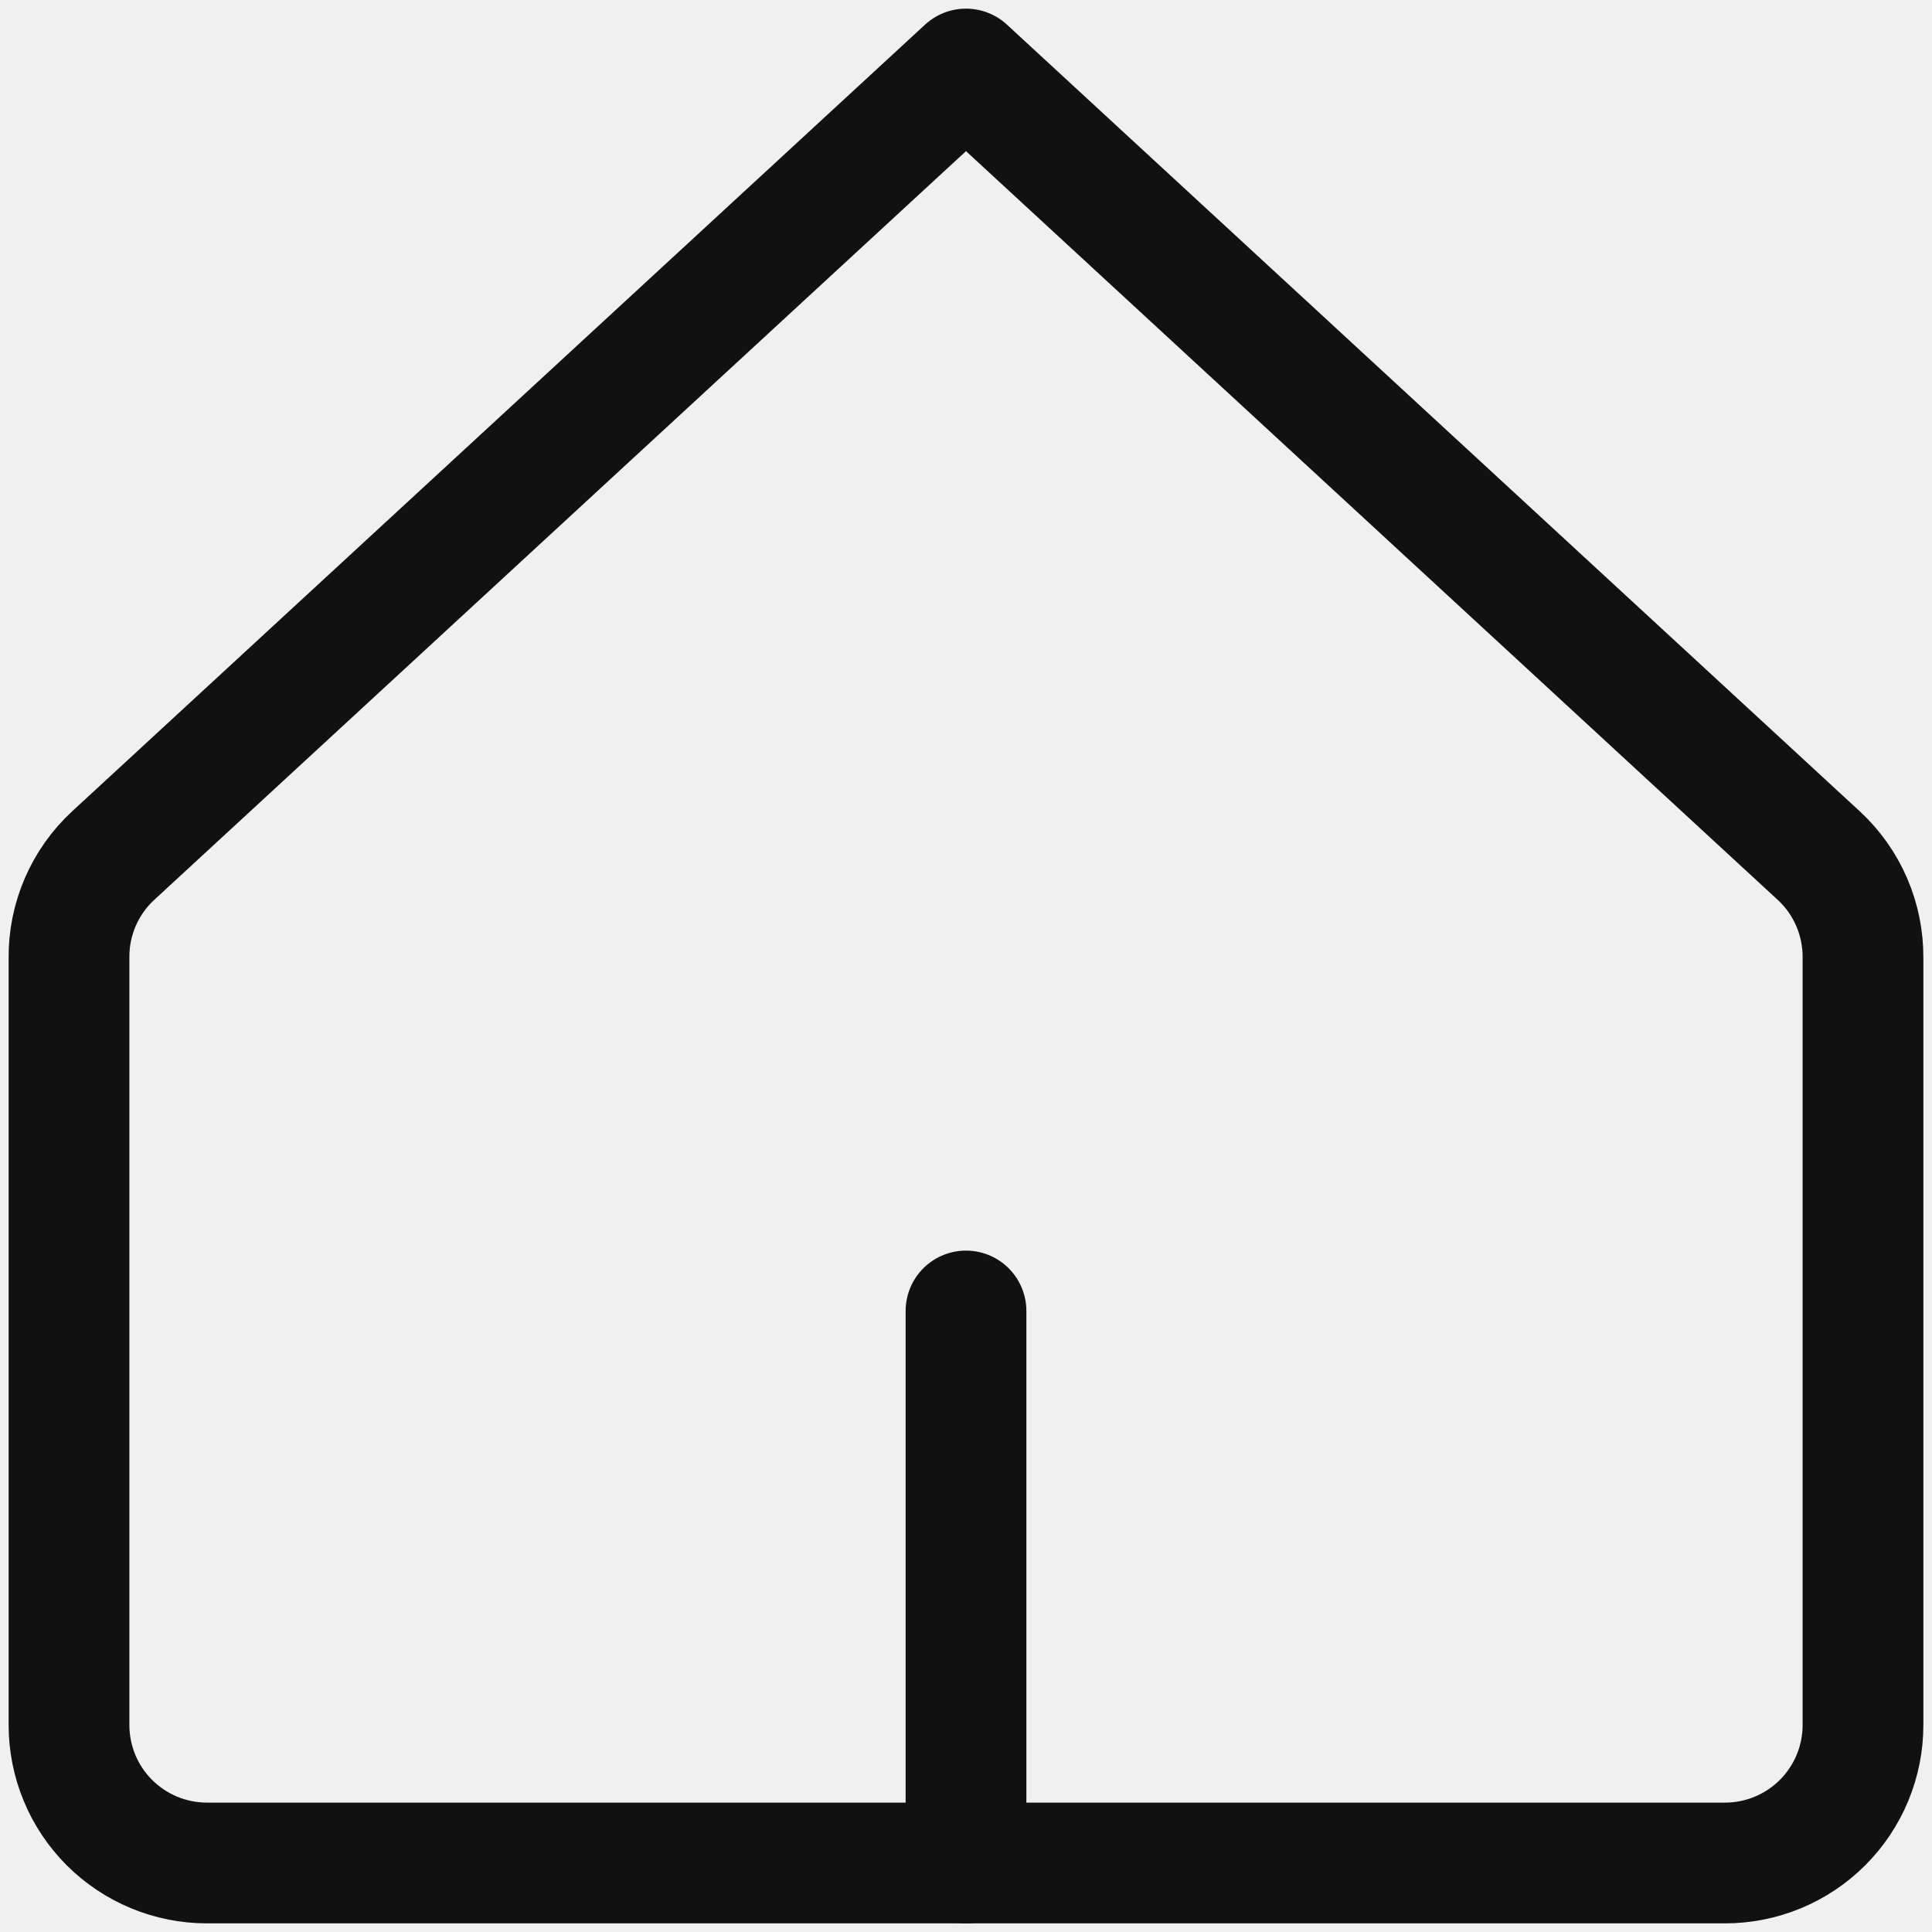
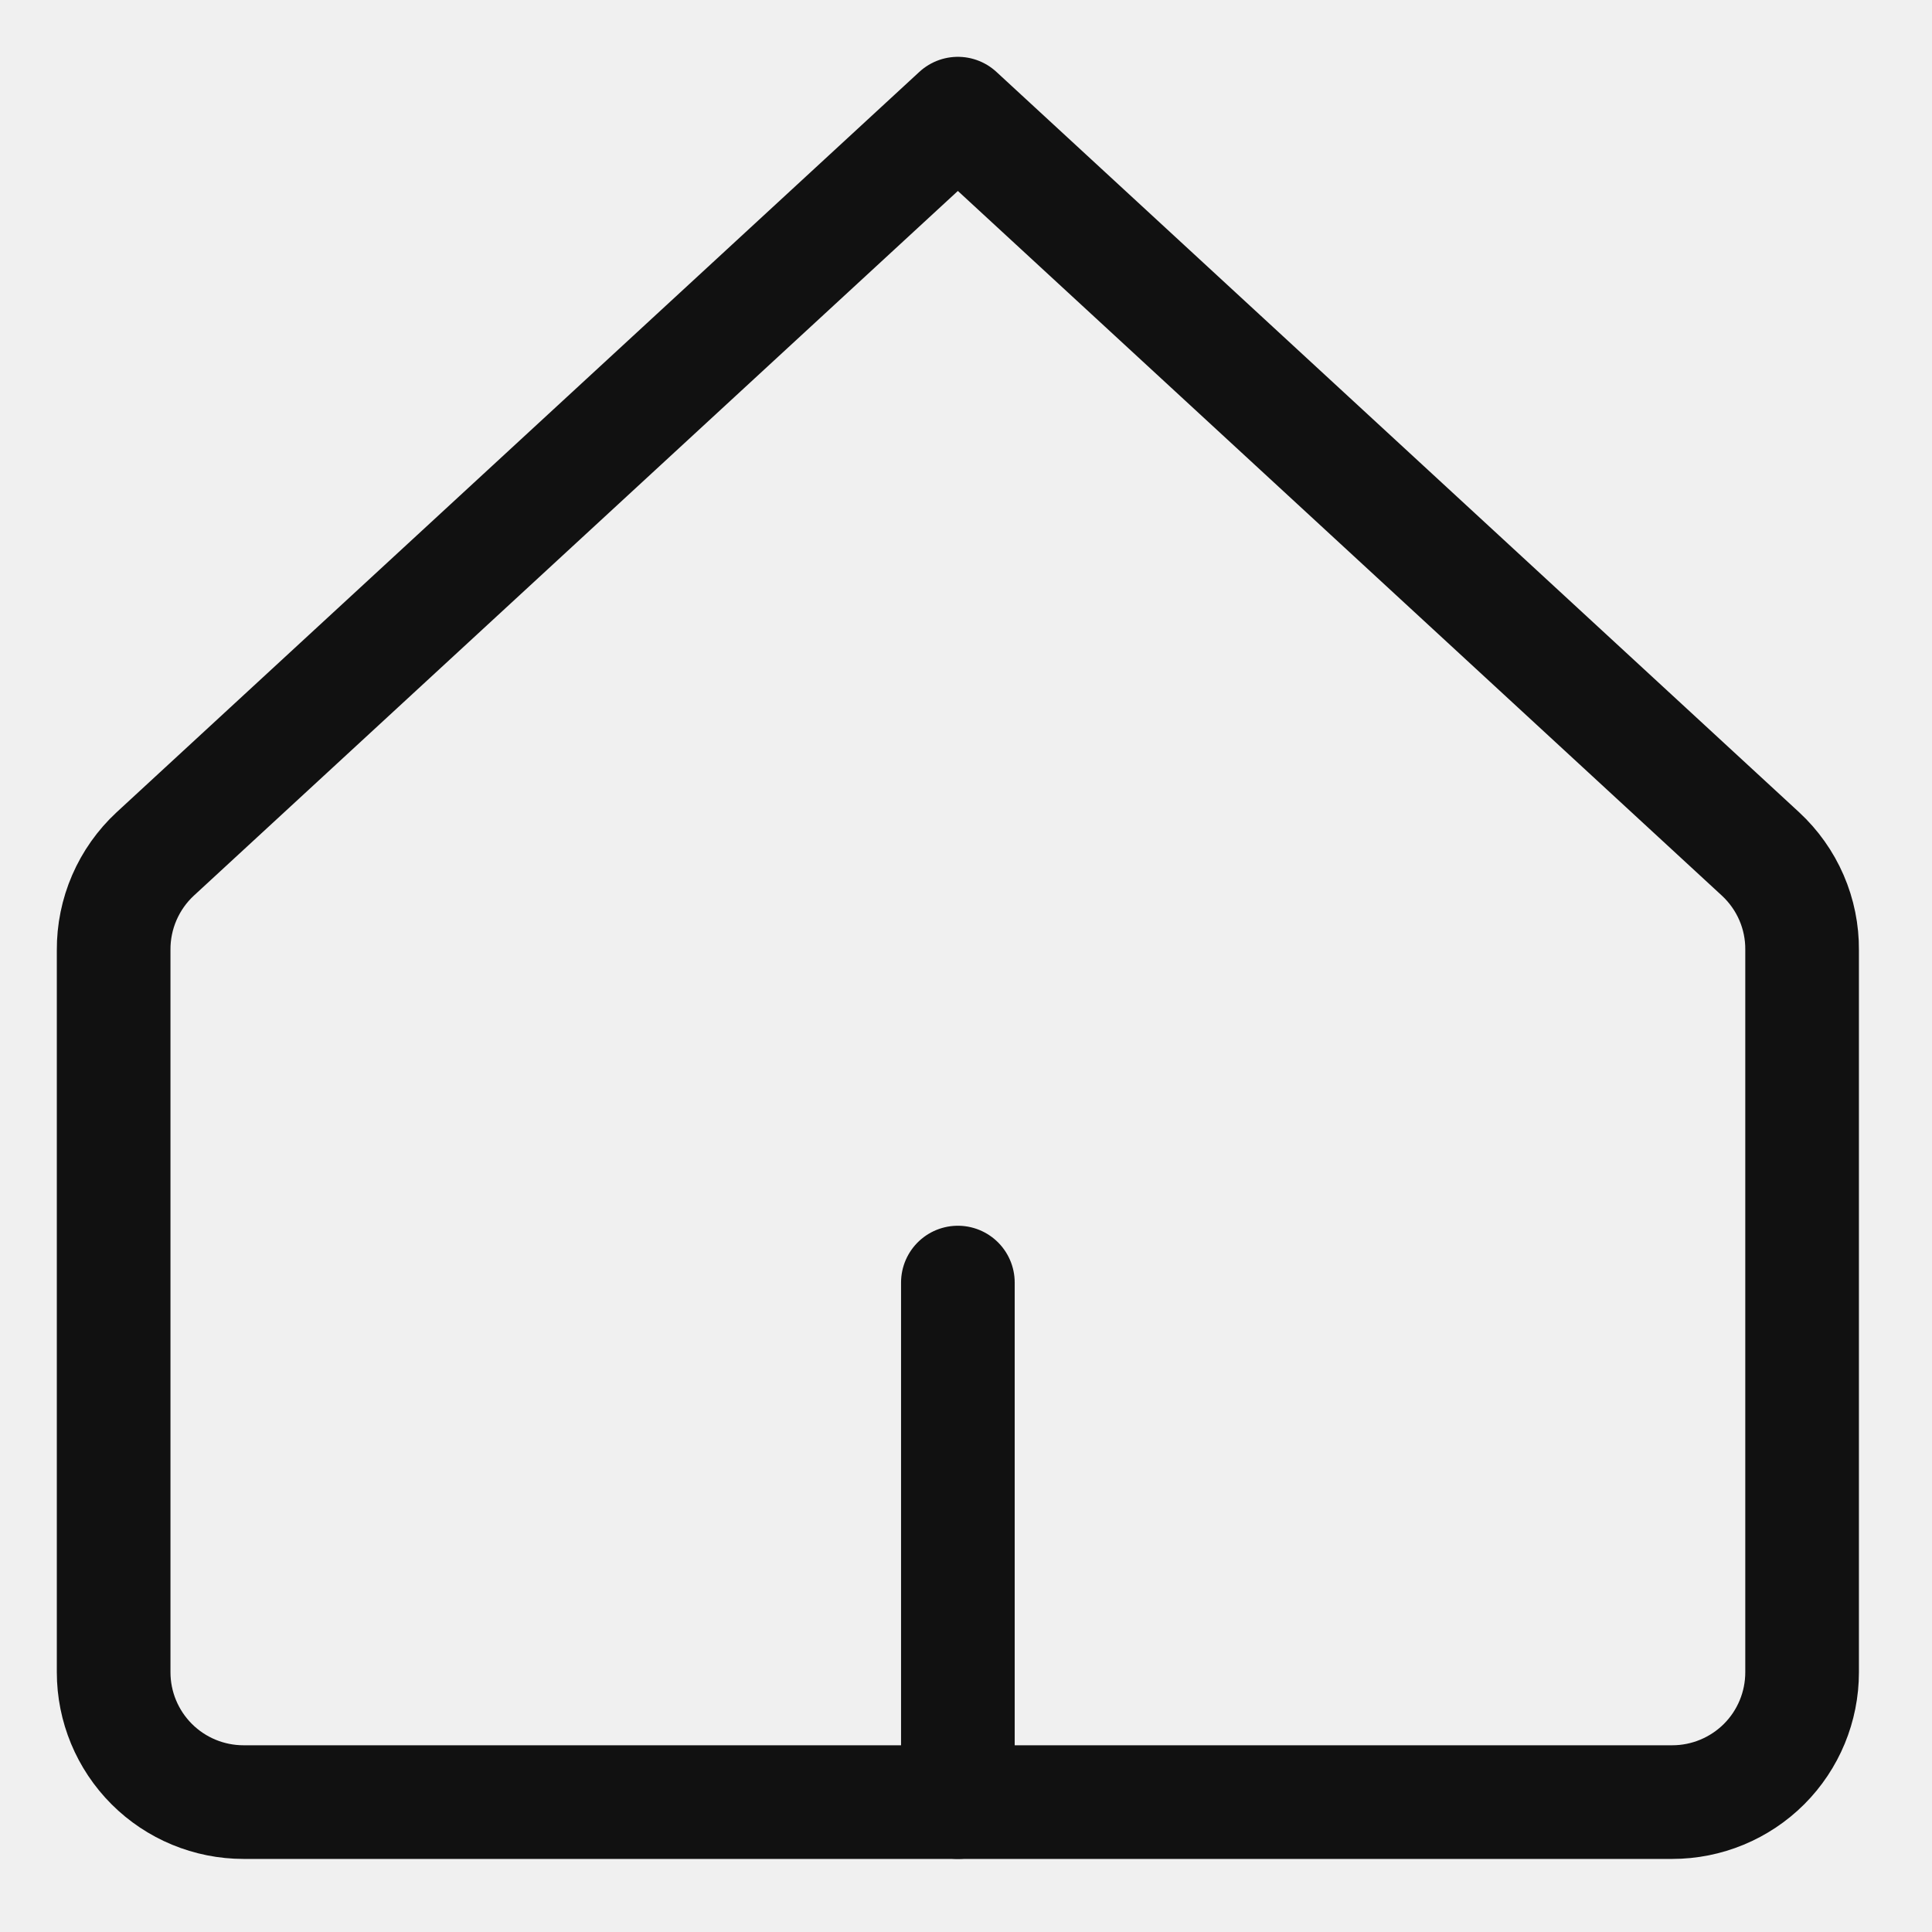
- <svg xmlns="http://www.w3.org/2000/svg" width="32" height="32" viewBox="0 0 32 32" fill="none">
-   <g clip-path="url(#clip0_1752_21670)">
-     <path d="M30.857 15.863C30.859 15.546 30.795 15.232 30.669 14.94C30.543 14.649 30.358 14.387 30.125 14.172L16 1.143L1.874 14.172C1.641 14.387 1.456 14.649 1.33 14.94C1.204 15.232 1.14 15.546 1.143 15.863V28.572C1.143 29.178 1.383 29.759 1.812 30.188C2.241 30.616 2.822 30.857 3.428 30.857H28.571C29.177 30.857 29.759 30.616 30.187 30.188C30.616 29.759 30.857 29.178 30.857 28.572V15.863Z" stroke="#111111" stroke-width="2" stroke-linecap="round" stroke-linejoin="round" />
-     <path d="M16 30.857V21.714" stroke="#111111" stroke-width="2" stroke-linecap="round" stroke-linejoin="round" />
-   </g>
-   <defs>
-     <clipPath id="clip0_1752_21670">
-       <rect width="32" height="32" fill="white" />
-     </clipPath>
-   </defs>
+ <svg xmlns="http://www.w3.org/2000/svg" width="34" height="34" viewBox="0 0 34 34" fill="none">
+   <path d="M31.714 16.72C31.717 16.403 31.653 16.088 31.527 15.797C31.401 15.506 31.215 15.244 30.983 15.029L16.857 2L2.731 15.029C2.499 15.244 2.314 15.506 2.188 15.797C2.062 16.088 1.998 16.403 2 16.72V29.429C2 30.035 2.241 30.616 2.67 31.045C3.098 31.473 3.68 31.714 4.286 31.714H29.429C30.035 31.714 30.616 31.473 31.045 31.045C31.474 30.616 31.714 30.035 31.714 29.429V16.72Z" stroke="#111111" stroke-width="2" stroke-linecap="round" stroke-linejoin="round" />
+   <path d="M16.857 31.714V22.571" stroke="#111111" stroke-width="2" stroke-linecap="round" stroke-linejoin="round" />
</svg>
